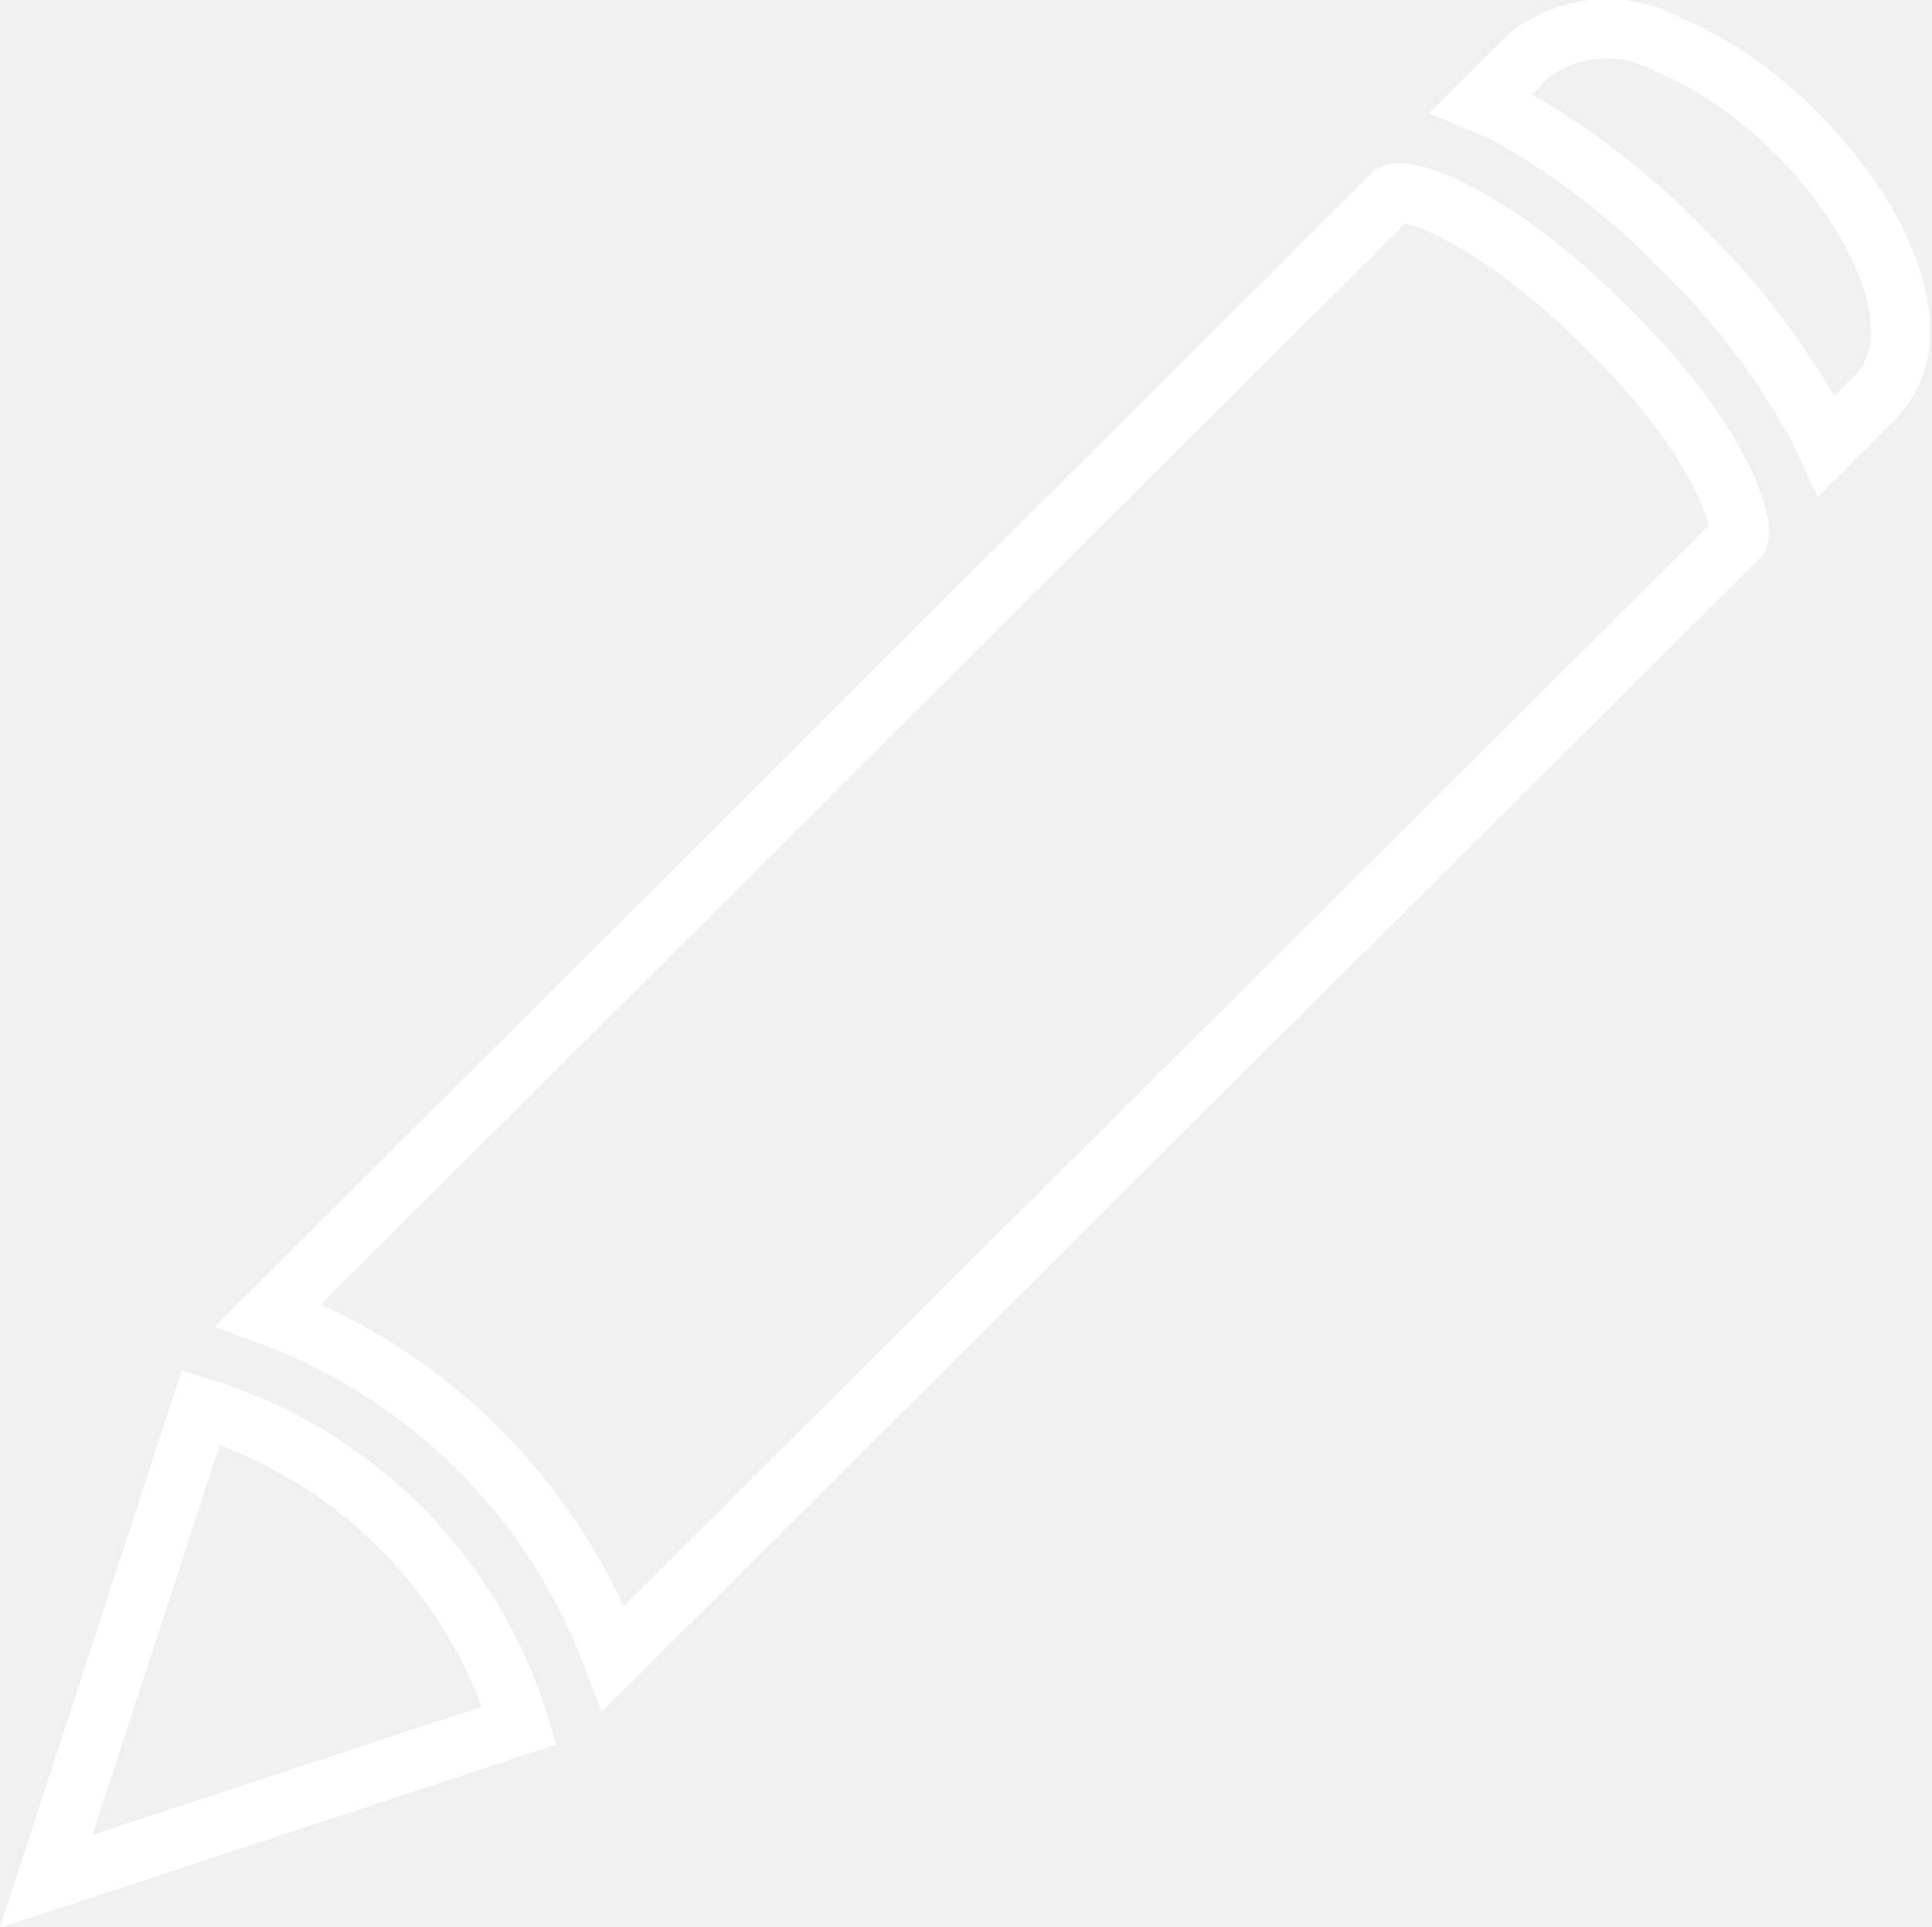
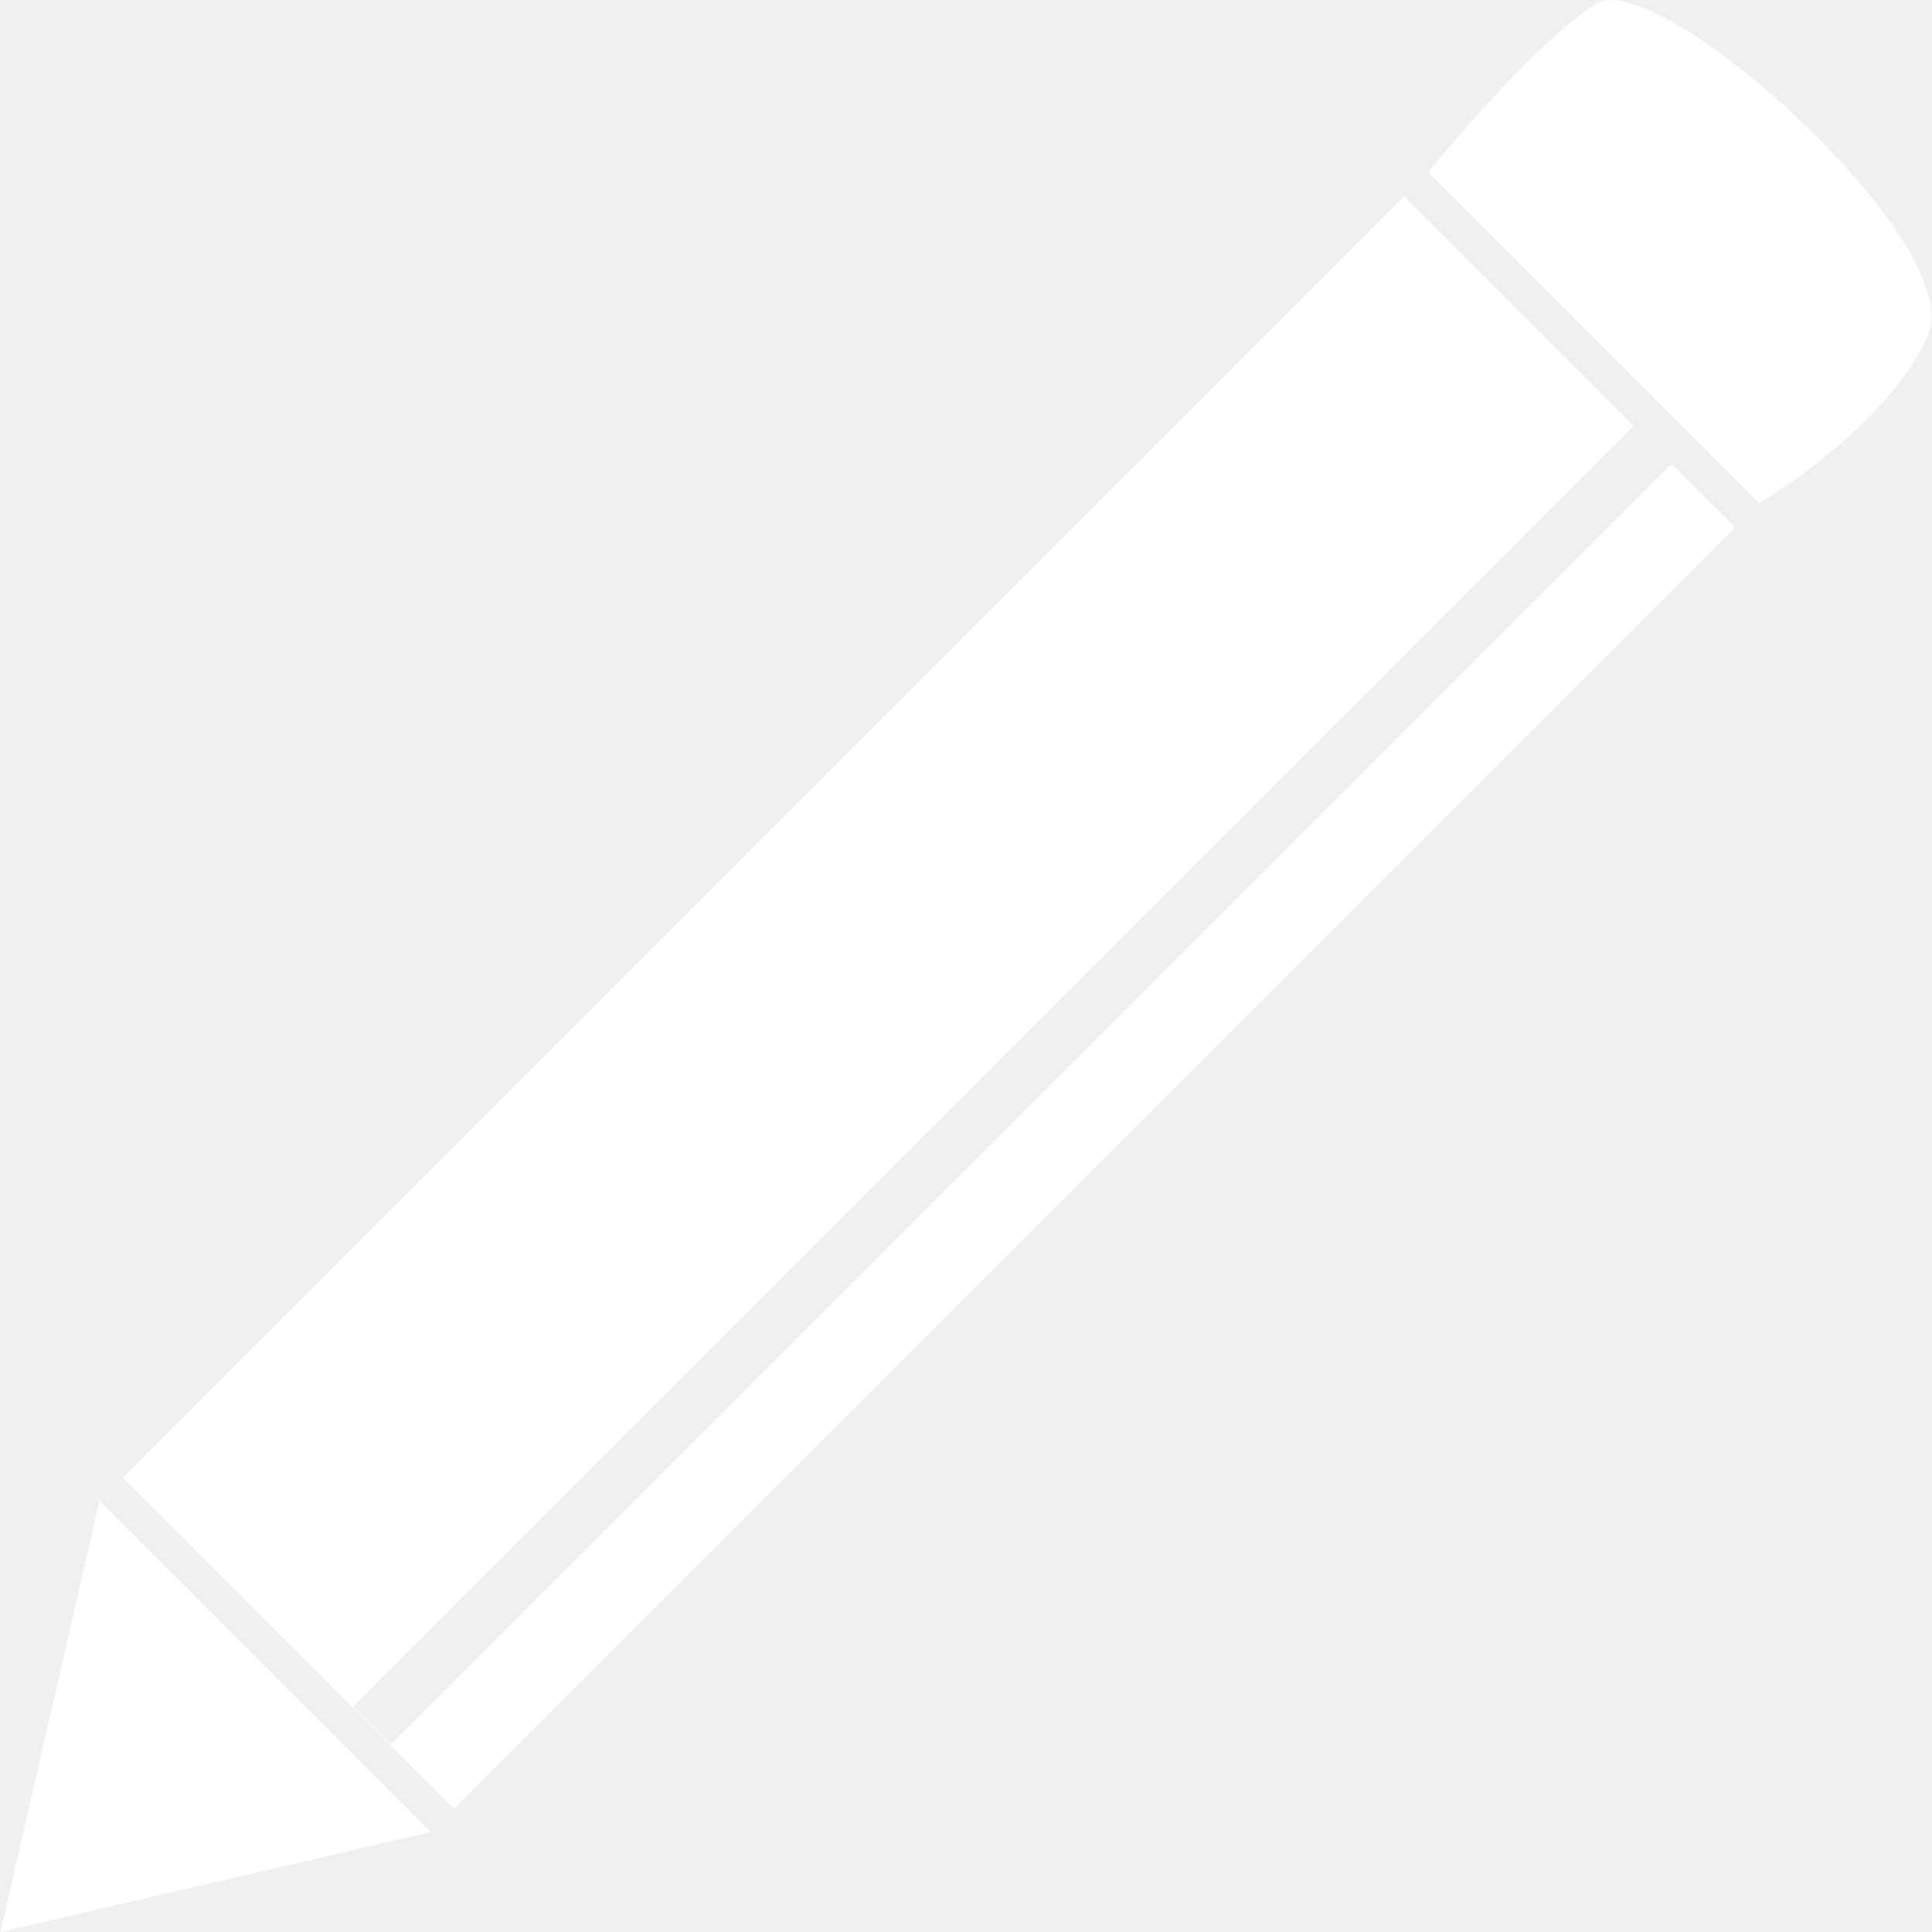
- <svg xmlns="http://www.w3.org/2000/svg" viewBox="0 0 32.61 32.52">
-   <defs>
-     <style>.cls-1{fill:none;stroke:#fff;stroke-miterlimit:10;}</style>
-   </defs>
-   <g id="Camada_2" data-name="Camada 2">
-     <g id="Camada_1-2" data-name="Camada 1">
-       <path class="cls-1" d="M8.77,29.13a8.1,8.1,0,0,0-5.38-5.37l-2.61,8Z" />
-       <path class="cls-1" d="M25.38,1.9a12.7,12.7,0,0,1,3,2.29,12.64,12.64,0,0,1,2.29,3l.16.34.78-.78a1.57,1.57,0,0,0,.47-1.16c0-1.65-1.9-4-3.89-4.82a2.14,2.14,0,0,0-2.4.18L25,1.74Z" />
-       <path class="cls-1" d="M27.09,5.5c-1.86-1.85-3.31-2.35-3.58-2.23L4.53,22.2A9.84,9.84,0,0,1,10.35,28l19-18.93C29.44,8.8,29,7.36,27.09,5.5Z" />
+ <svg xmlns="http://www.w3.org/2000/svg" version="1.1" id="Capa_1" x="0px" y="0px" viewBox="0 0 493.638 493.638" style="enable-background:new 0 0 493.638 493.638;" xml:space="preserve" width="512px" height="512px" class="">
+   <g>
+     <g>
+       <g>
+         <g>
+           <polygon points="427.092,118.538 99.89,445.738 90.239,436.086 417.439,108.885 358.708,50.154      31.376,377.481 116.022,462.13 443.351,134.798    " data-original="#020202" class="active-path" data-old_color="#ffffff" fill="#ffffff" />
+           <path d="M492.627,85.523c-10.064,23.448-43.053,43.053-43.053,43.053l-84.646-84.644     c0,0,27.29-33.513,43.054-43.053S502.692,62.074,492.627,85.523z" data-original="#020202" class="active-path" data-old_color="#ffffff" fill="#ffffff" />
+           <polygon points="110.059,468.088 0.127,493.638 25.413,383.447    " data-original="#020202" class="active-path" data-old_color="#ffffff" fill="#ffffff" />
+         </g>
+       </g>
+       <g>
+ 	</g>
+       <g>
+ 	</g>
+       <g>
+ 	</g>
+       <g>
+ 	</g>
+       <g>
+ 	</g>
+       <g>
+ 	</g>
+       <g>
+ 	</g>
+       <g>
+ 	</g>
+       <g>
+ 	</g>
+       <g>
+ 	</g>
+       <g>
+ 	</g>
+       <g>
+ 	</g>
+       <g>
+ 	</g>
+       <g>
+ 	</g>
+       <g>
+ 	</g>
    </g>
  </g>
</svg>
